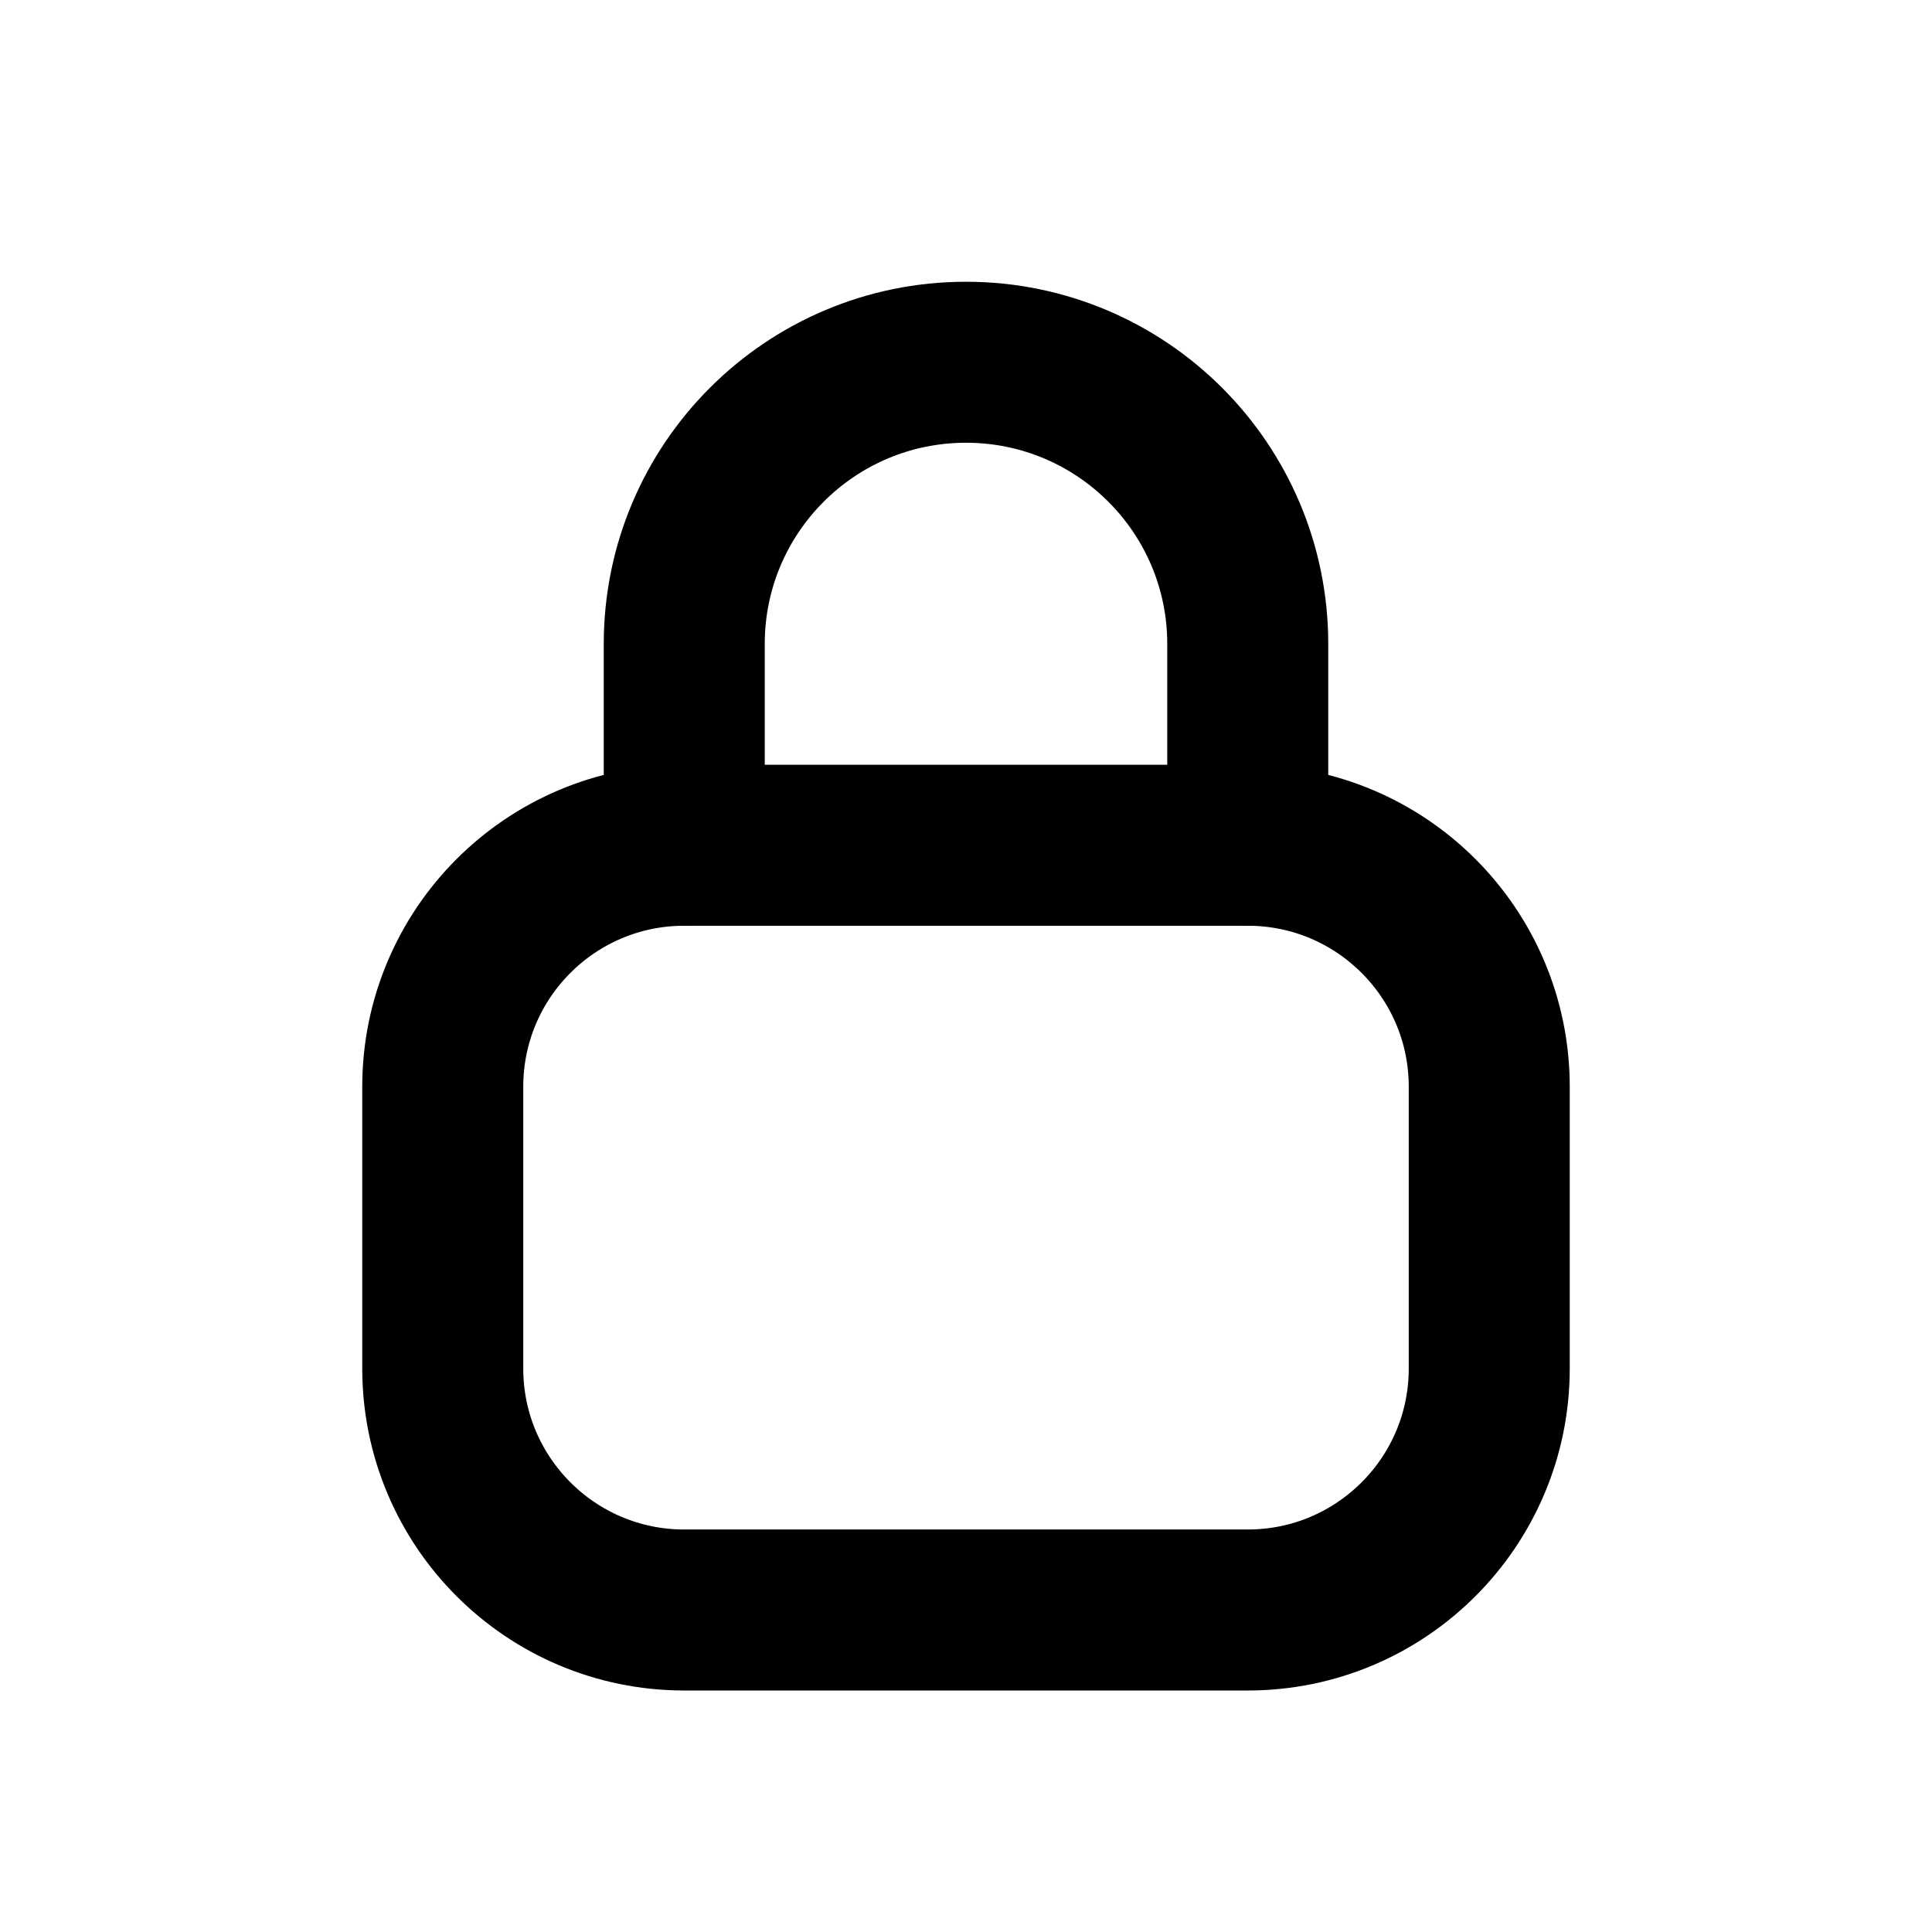
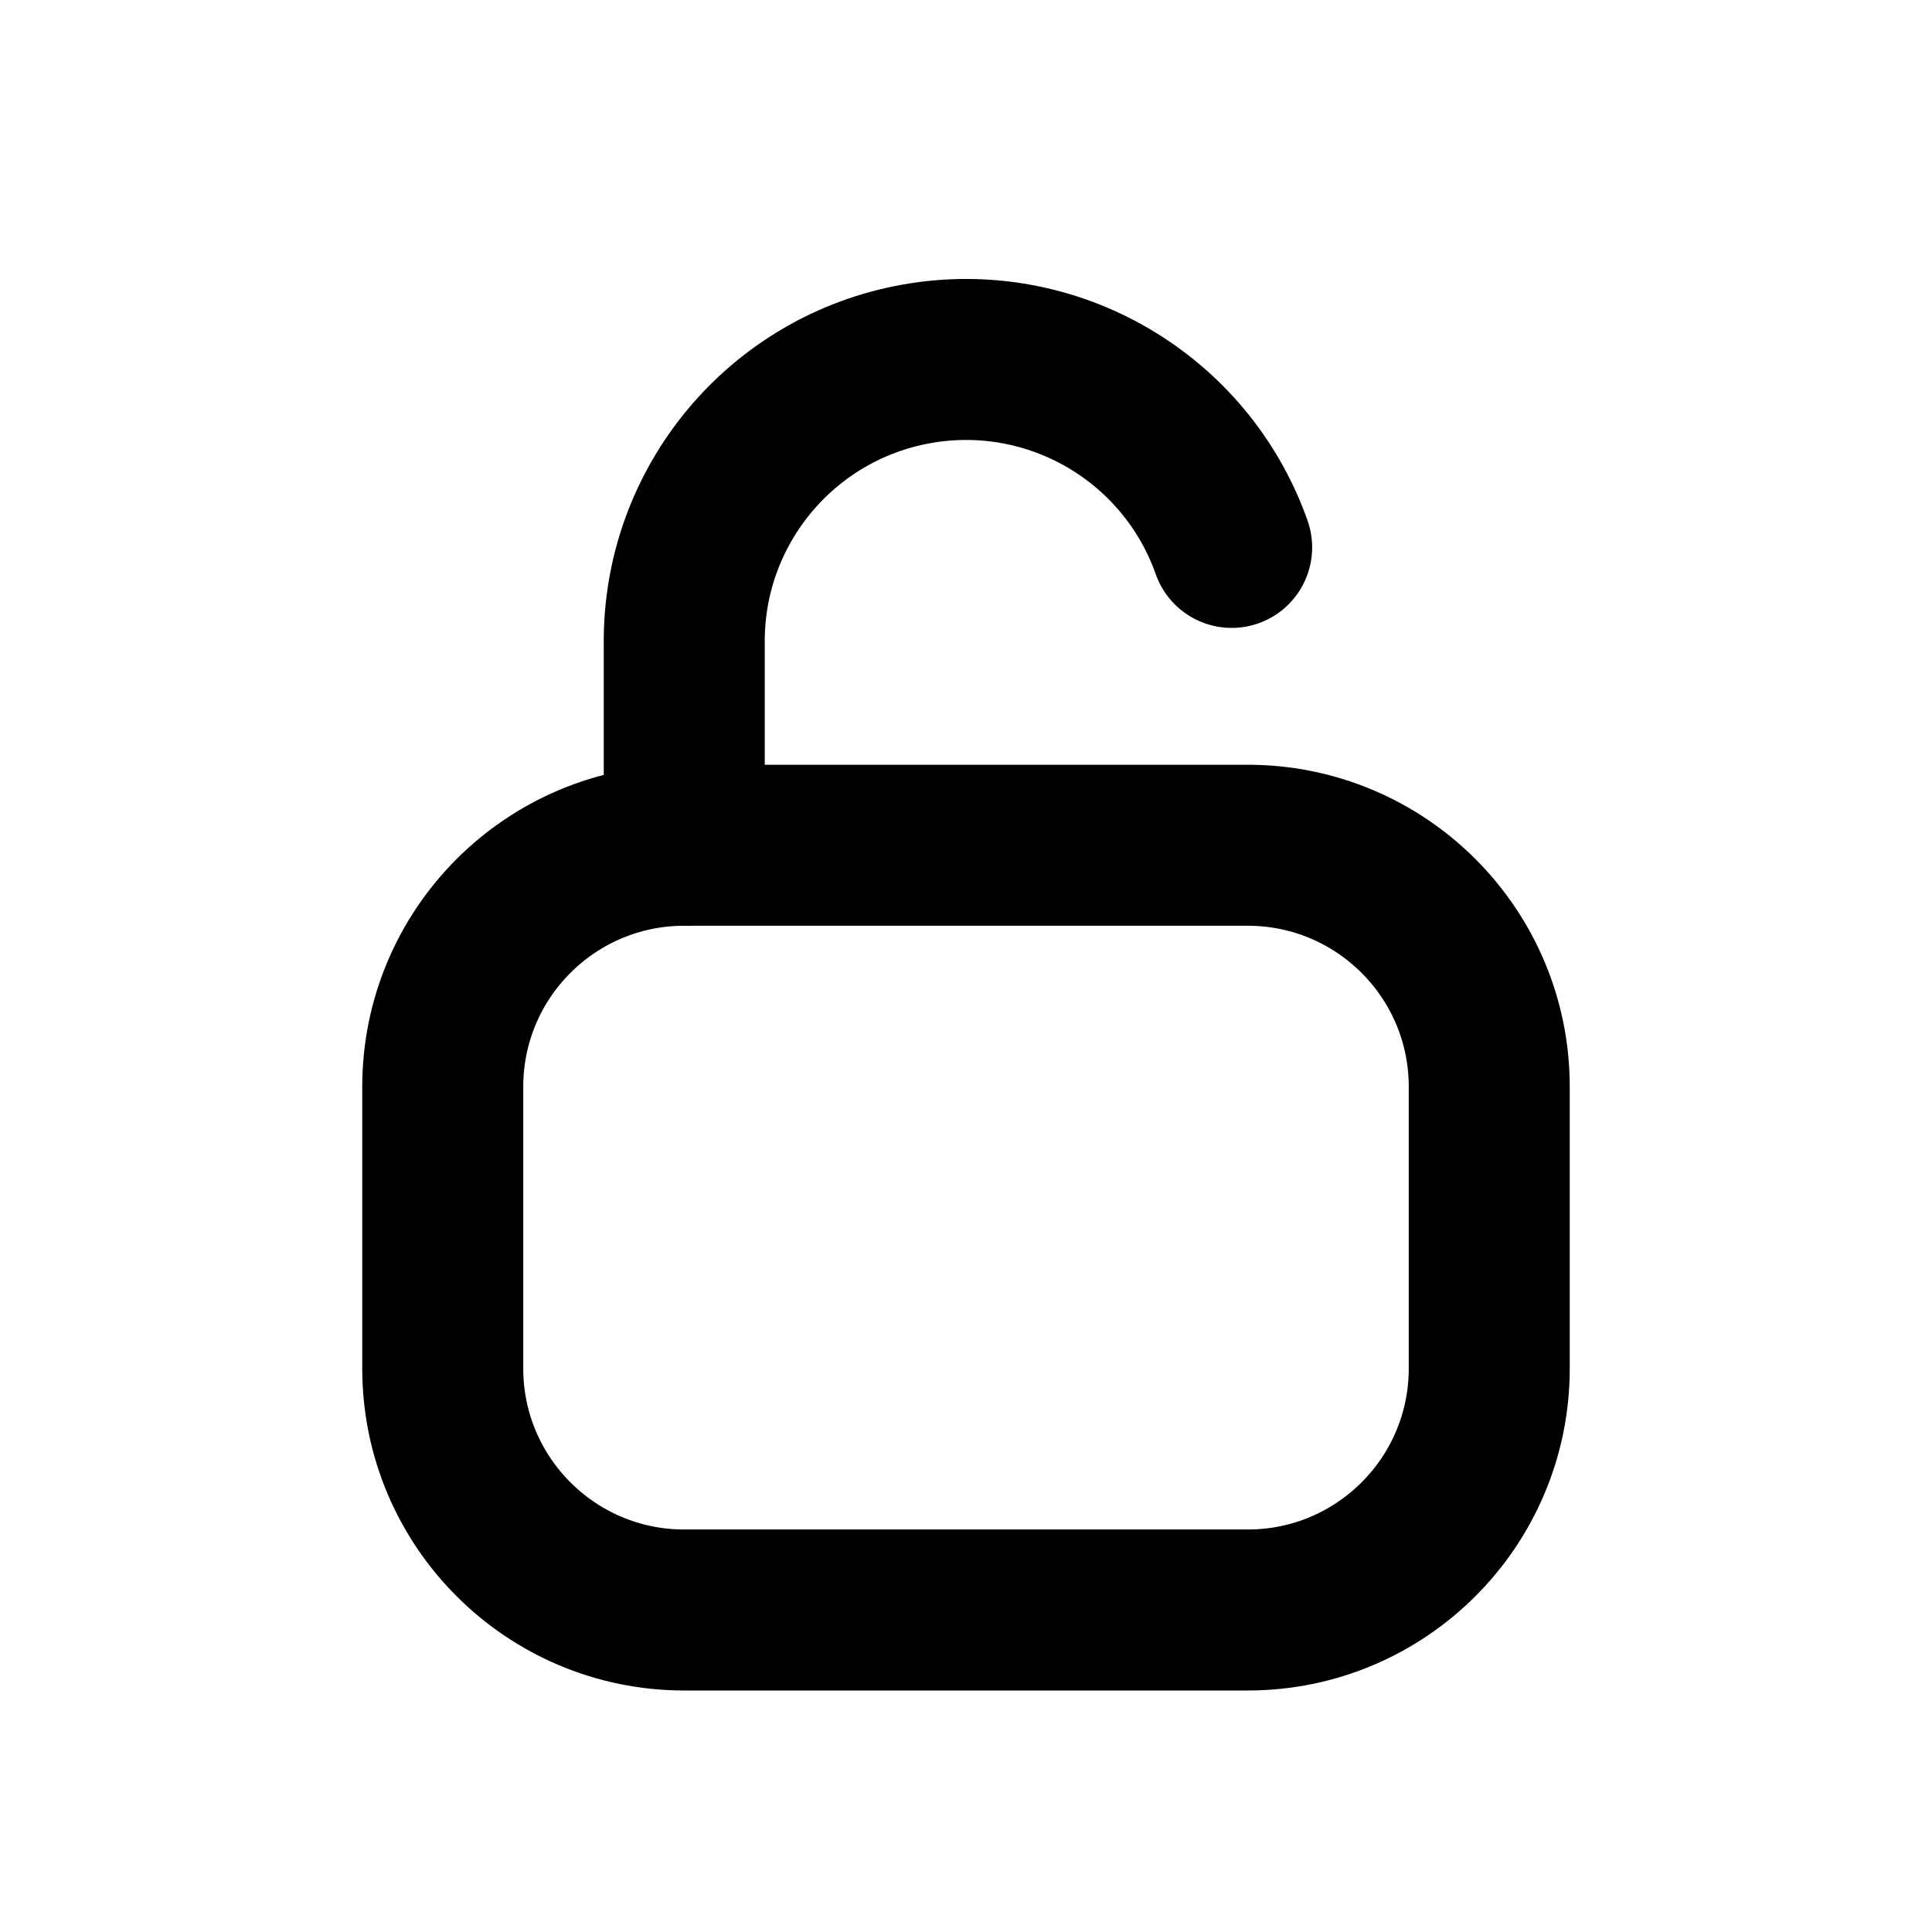
<svg xmlns="http://www.w3.org/2000/svg" viewBox="0 0 24 24" fill="none">
  <g stroke="currentColor" stroke-width="2" stroke-linecap="round">
    <rect x="5.5" y="10.5" width="13" height="9.5" rx="3" />
-     <path d="M8.5 10.5V8a3.5 3.5 0 0 1 7 0v2.5" />
+     <path d="M8.5 10.5V8a3.5 3.5 0 0 1 6.8-1.2" />
  </g>
</svg>
